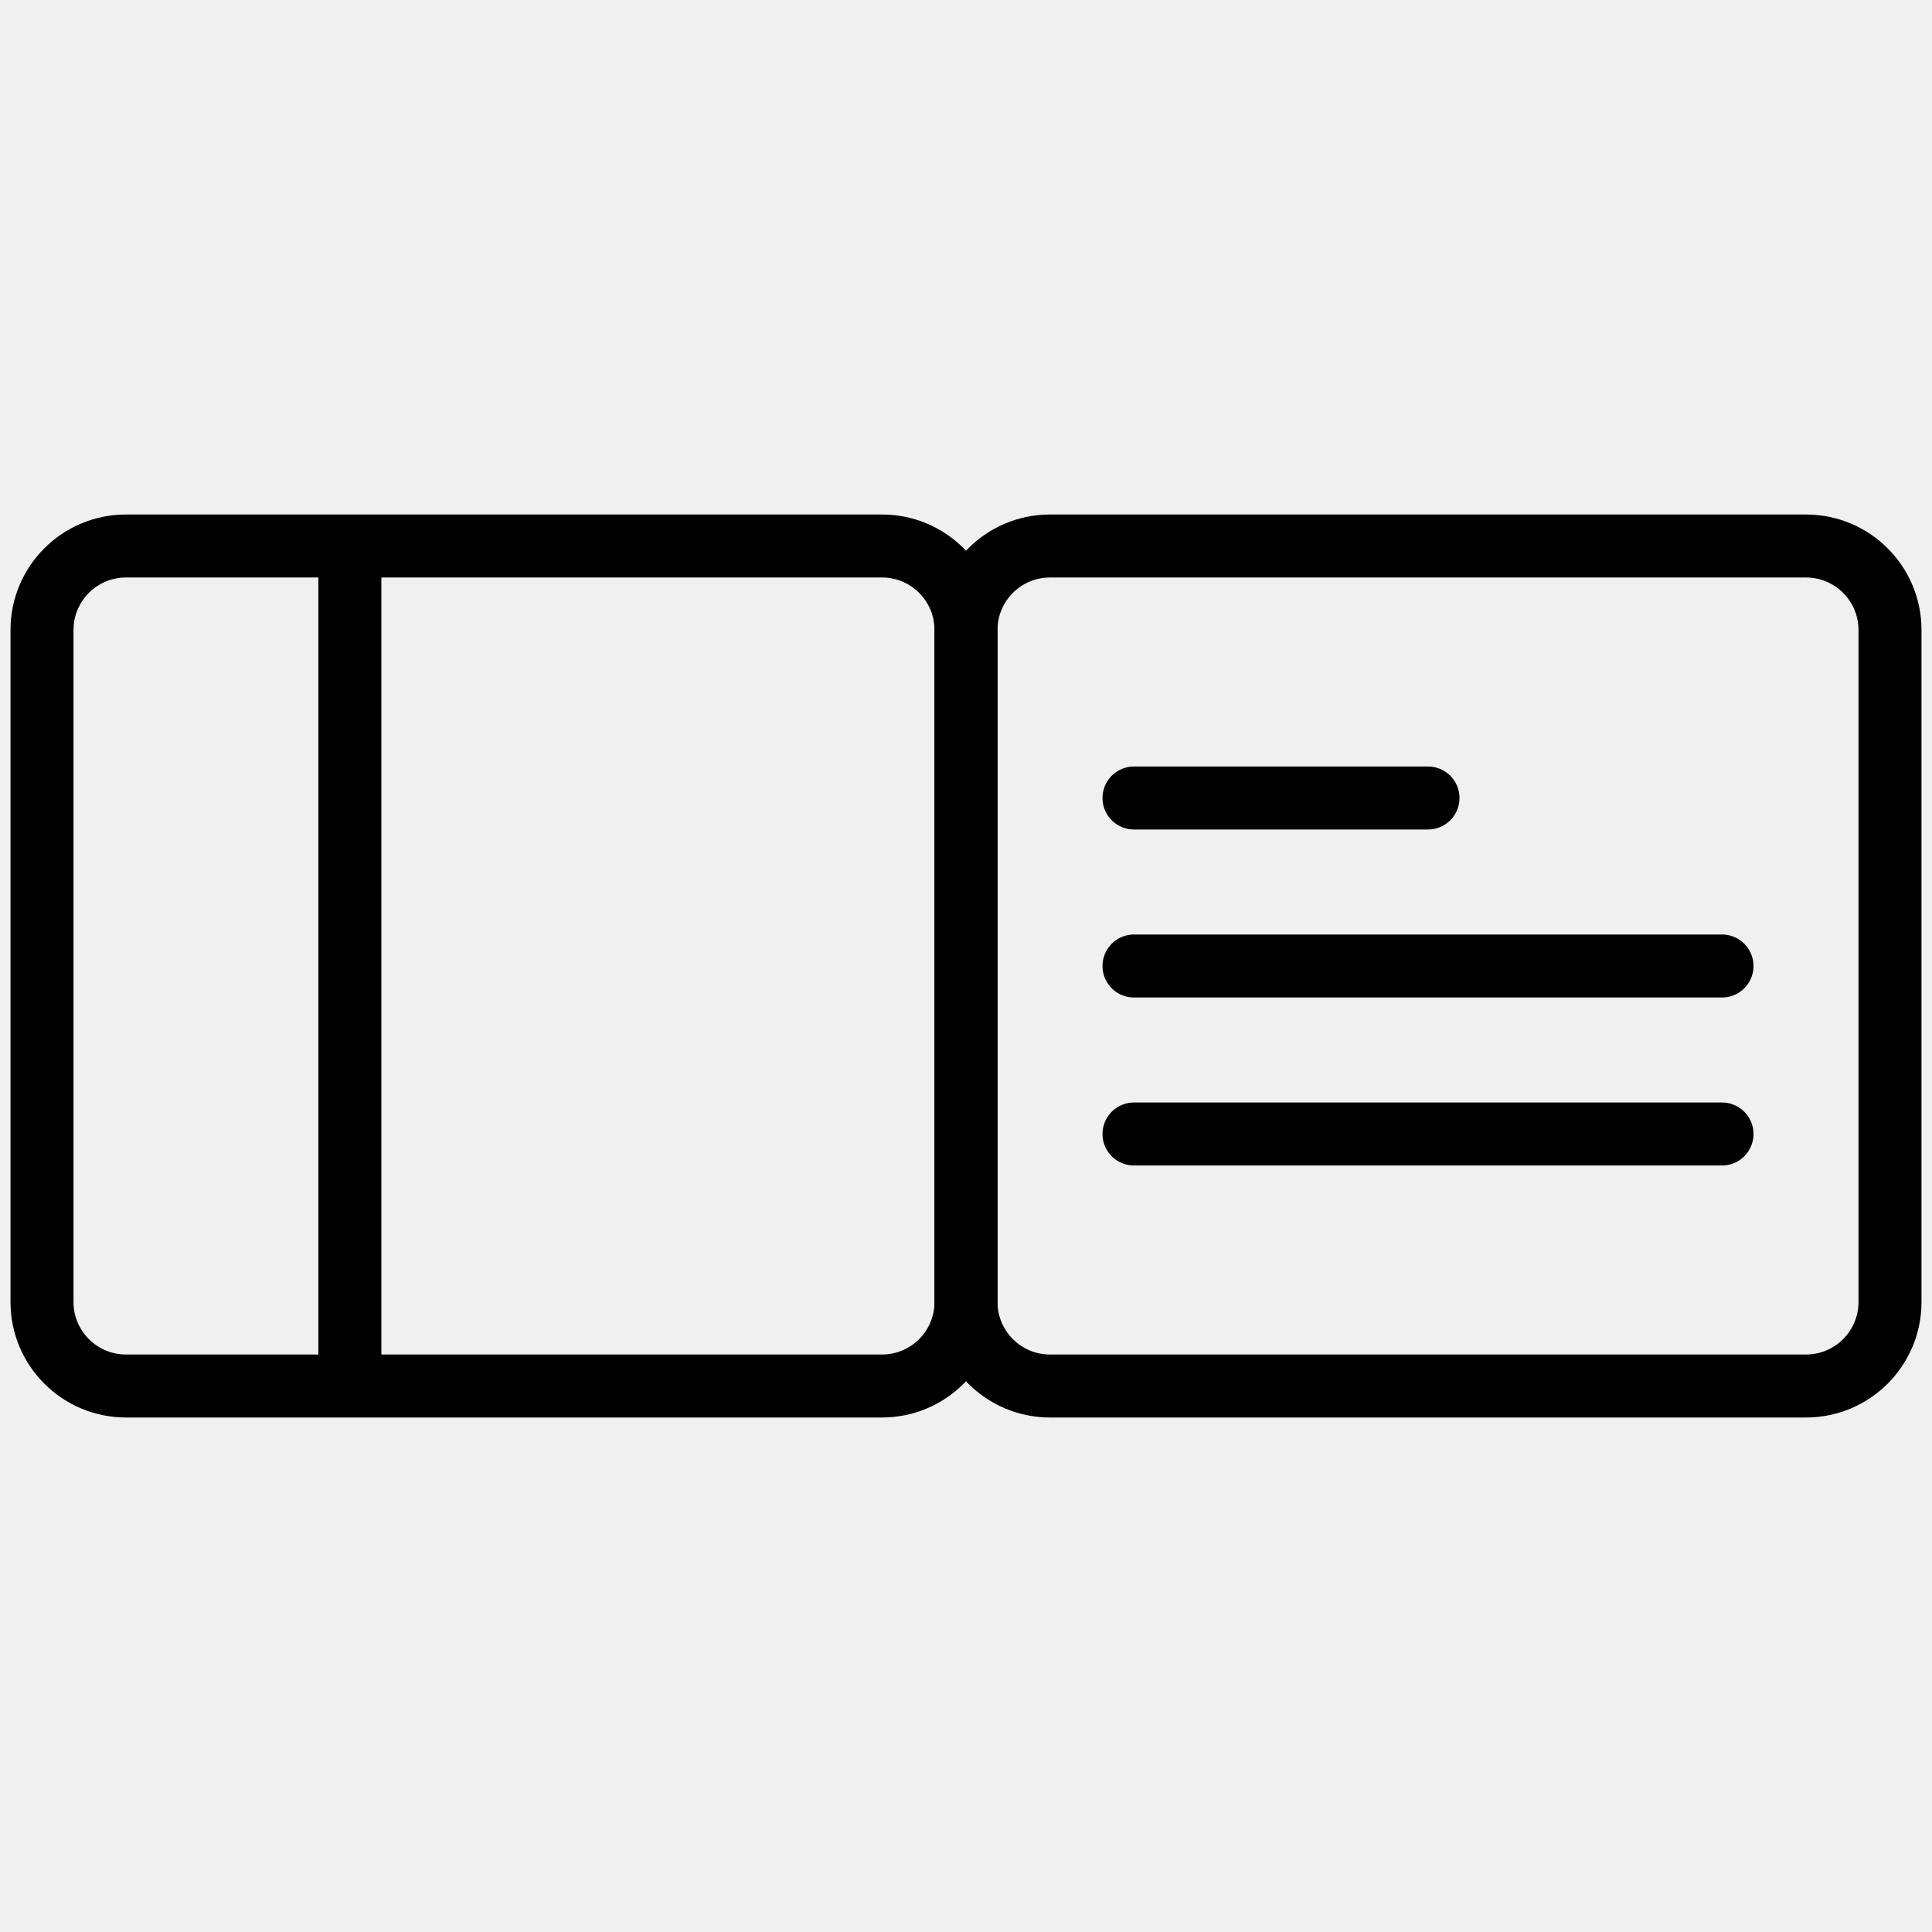
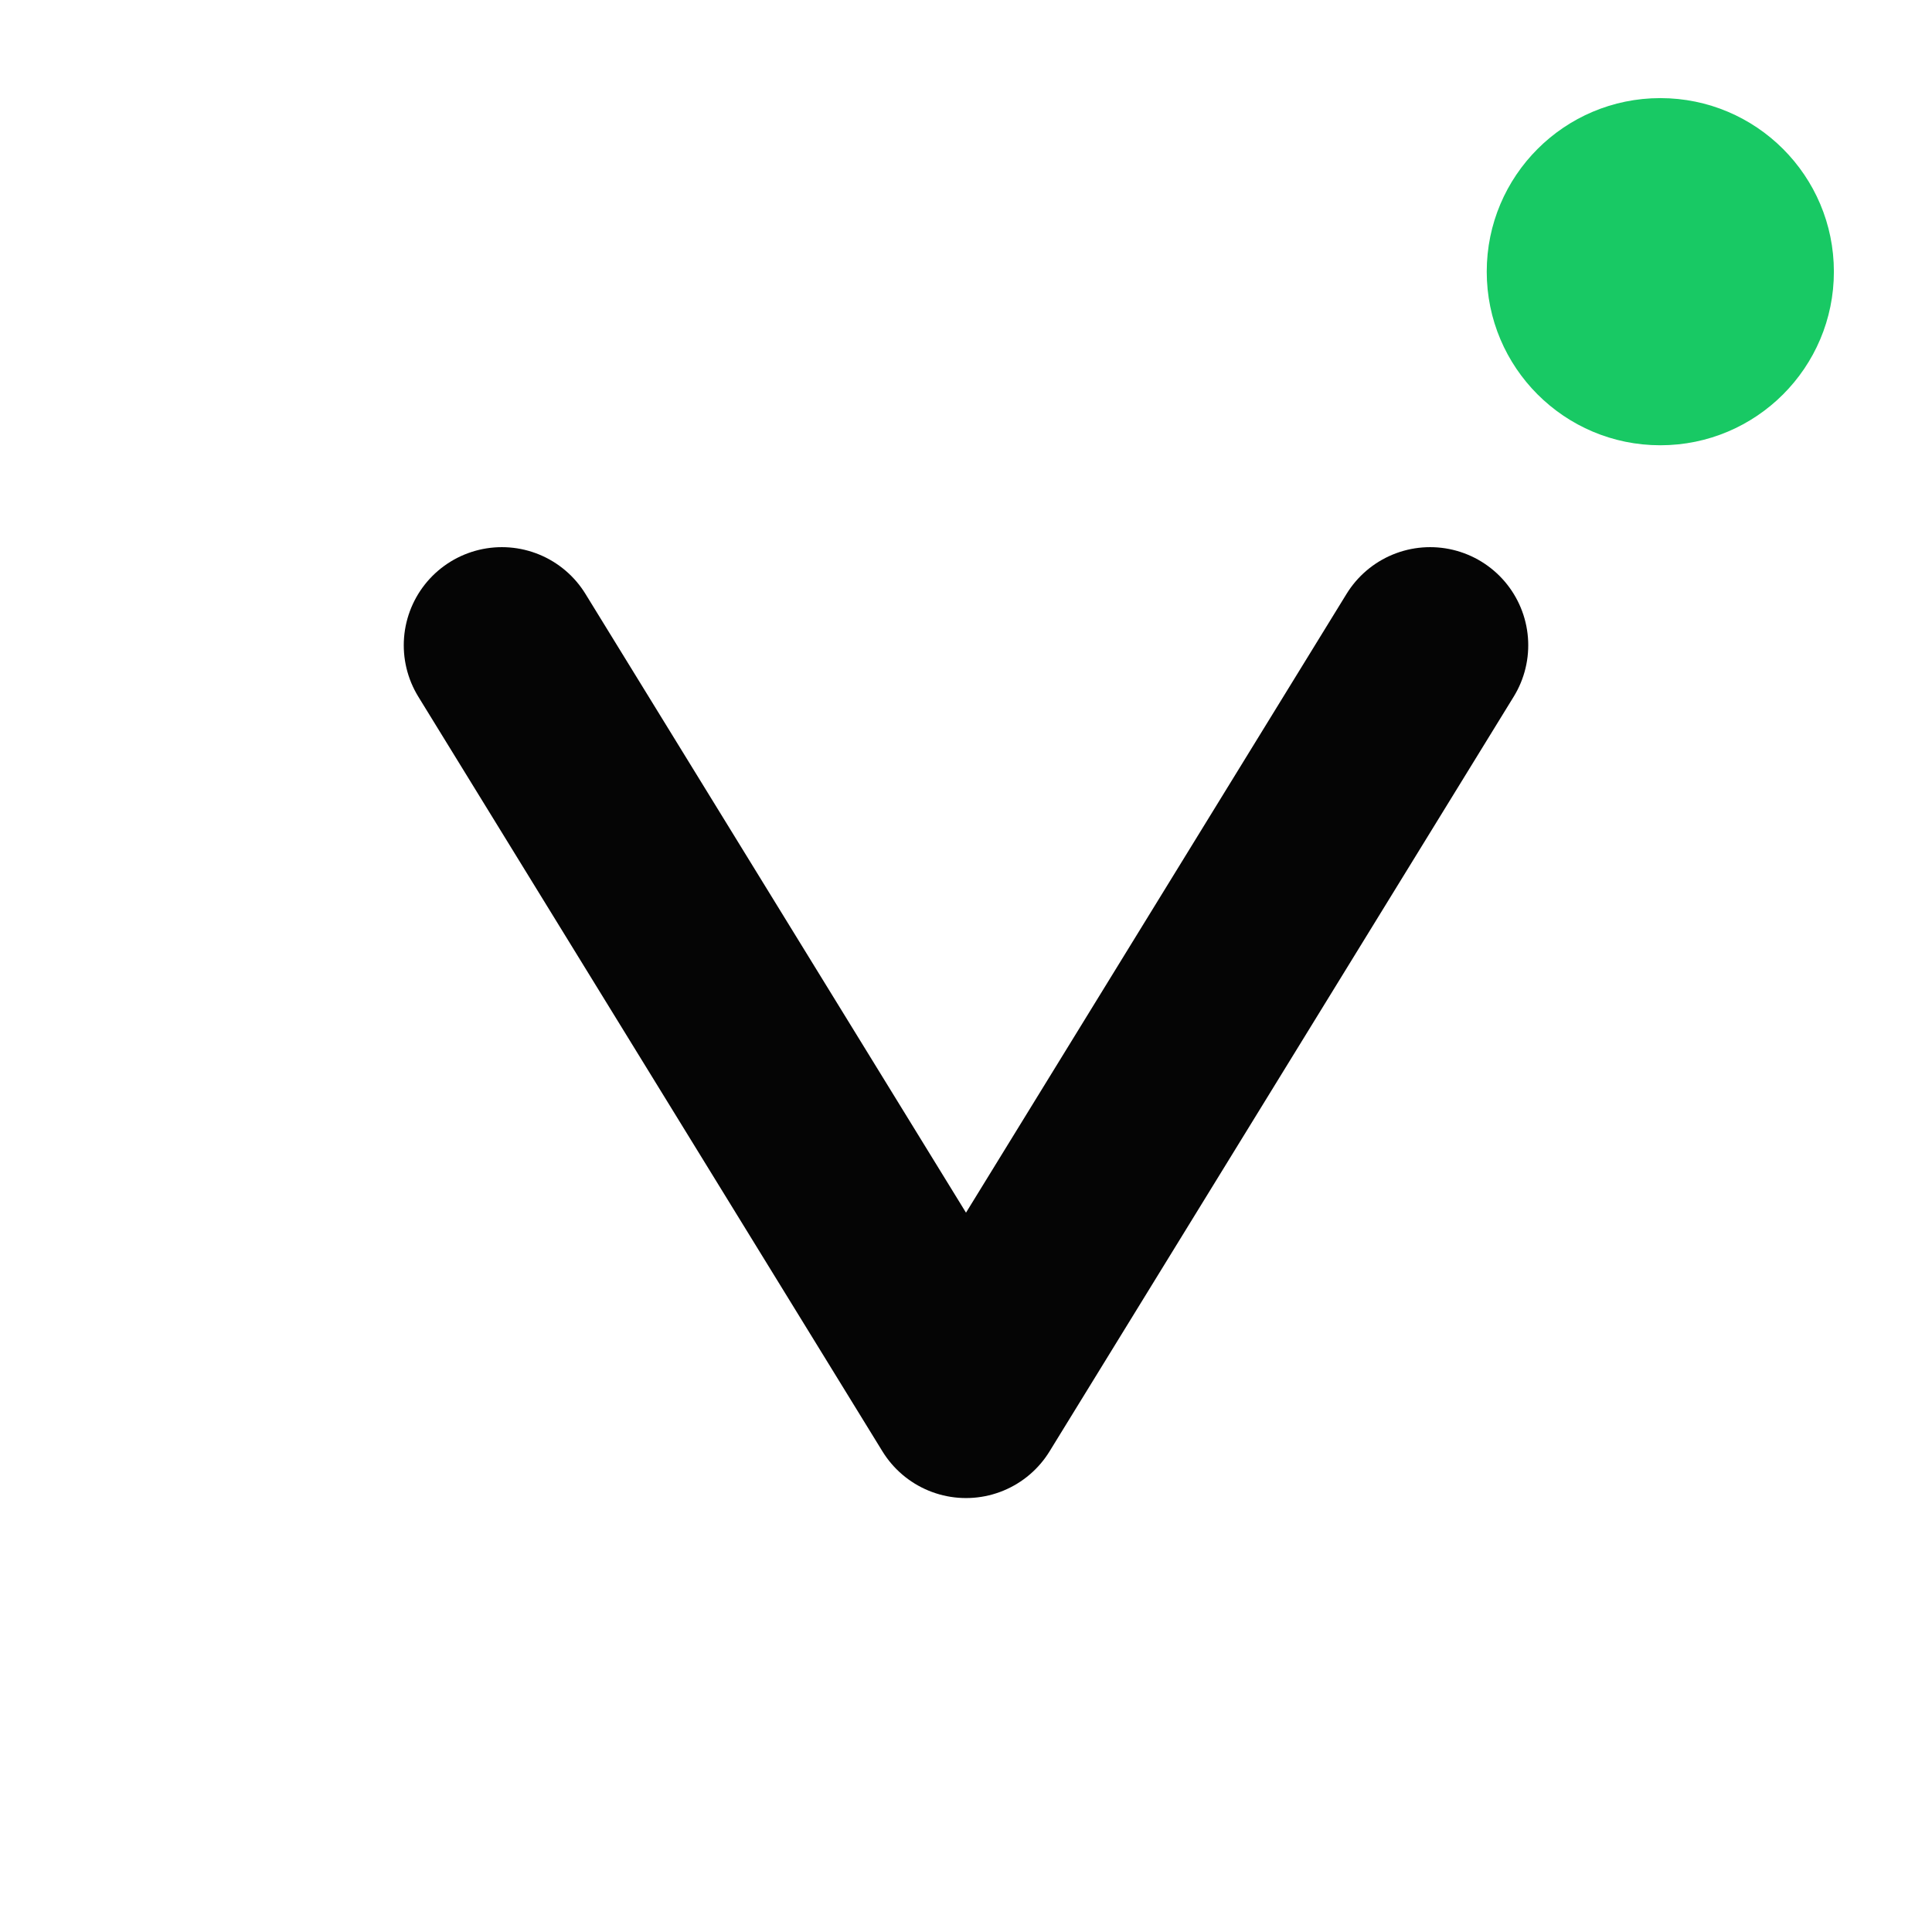
- <svg xmlns="http://www.w3.org/2000/svg" viewBox="0 0 46 46" fill="none">
-   <g transform="translate(0,11)">
-     <rect x="1" y="2" width="22" height="20" rx="2" stroke="currentColor" stroke-width="1.5" />
-     <line x1="8.33" y1="2" x2="8.33" y2="22" stroke="currentColor" stroke-width="1.5" />
-     <rect x="23" y="2" width="22" height="20" rx="2" stroke="currentColor" stroke-width="1.5" />
-     <line x1="27" y1="8" x2="34" y2="8" stroke="currentColor" stroke-width="1.5" stroke-linecap="round" />
-     <line x1="27" y1="12" x2="41" y2="12" stroke="currentColor" stroke-width="1.5" stroke-linecap="round" />
-     <line x1="27" y1="16" x2="41" y2="16" stroke="currentColor" stroke-width="1.5" stroke-linecap="round" />
-   </g>
+ <svg xmlns="http://www.w3.org/2000/svg" viewBox="0 0 1024 1024">
+   <rect width="1024" height="1024" fill="#ffffff" />
+   <path d="M266 342 L512 742 L758 342" fill="none" stroke="#050505" stroke-width="104" stroke-linecap="round" stroke-linejoin="round" />
+   <circle cx="880" cy="144" r="92" fill="#18c964" />
</svg>
